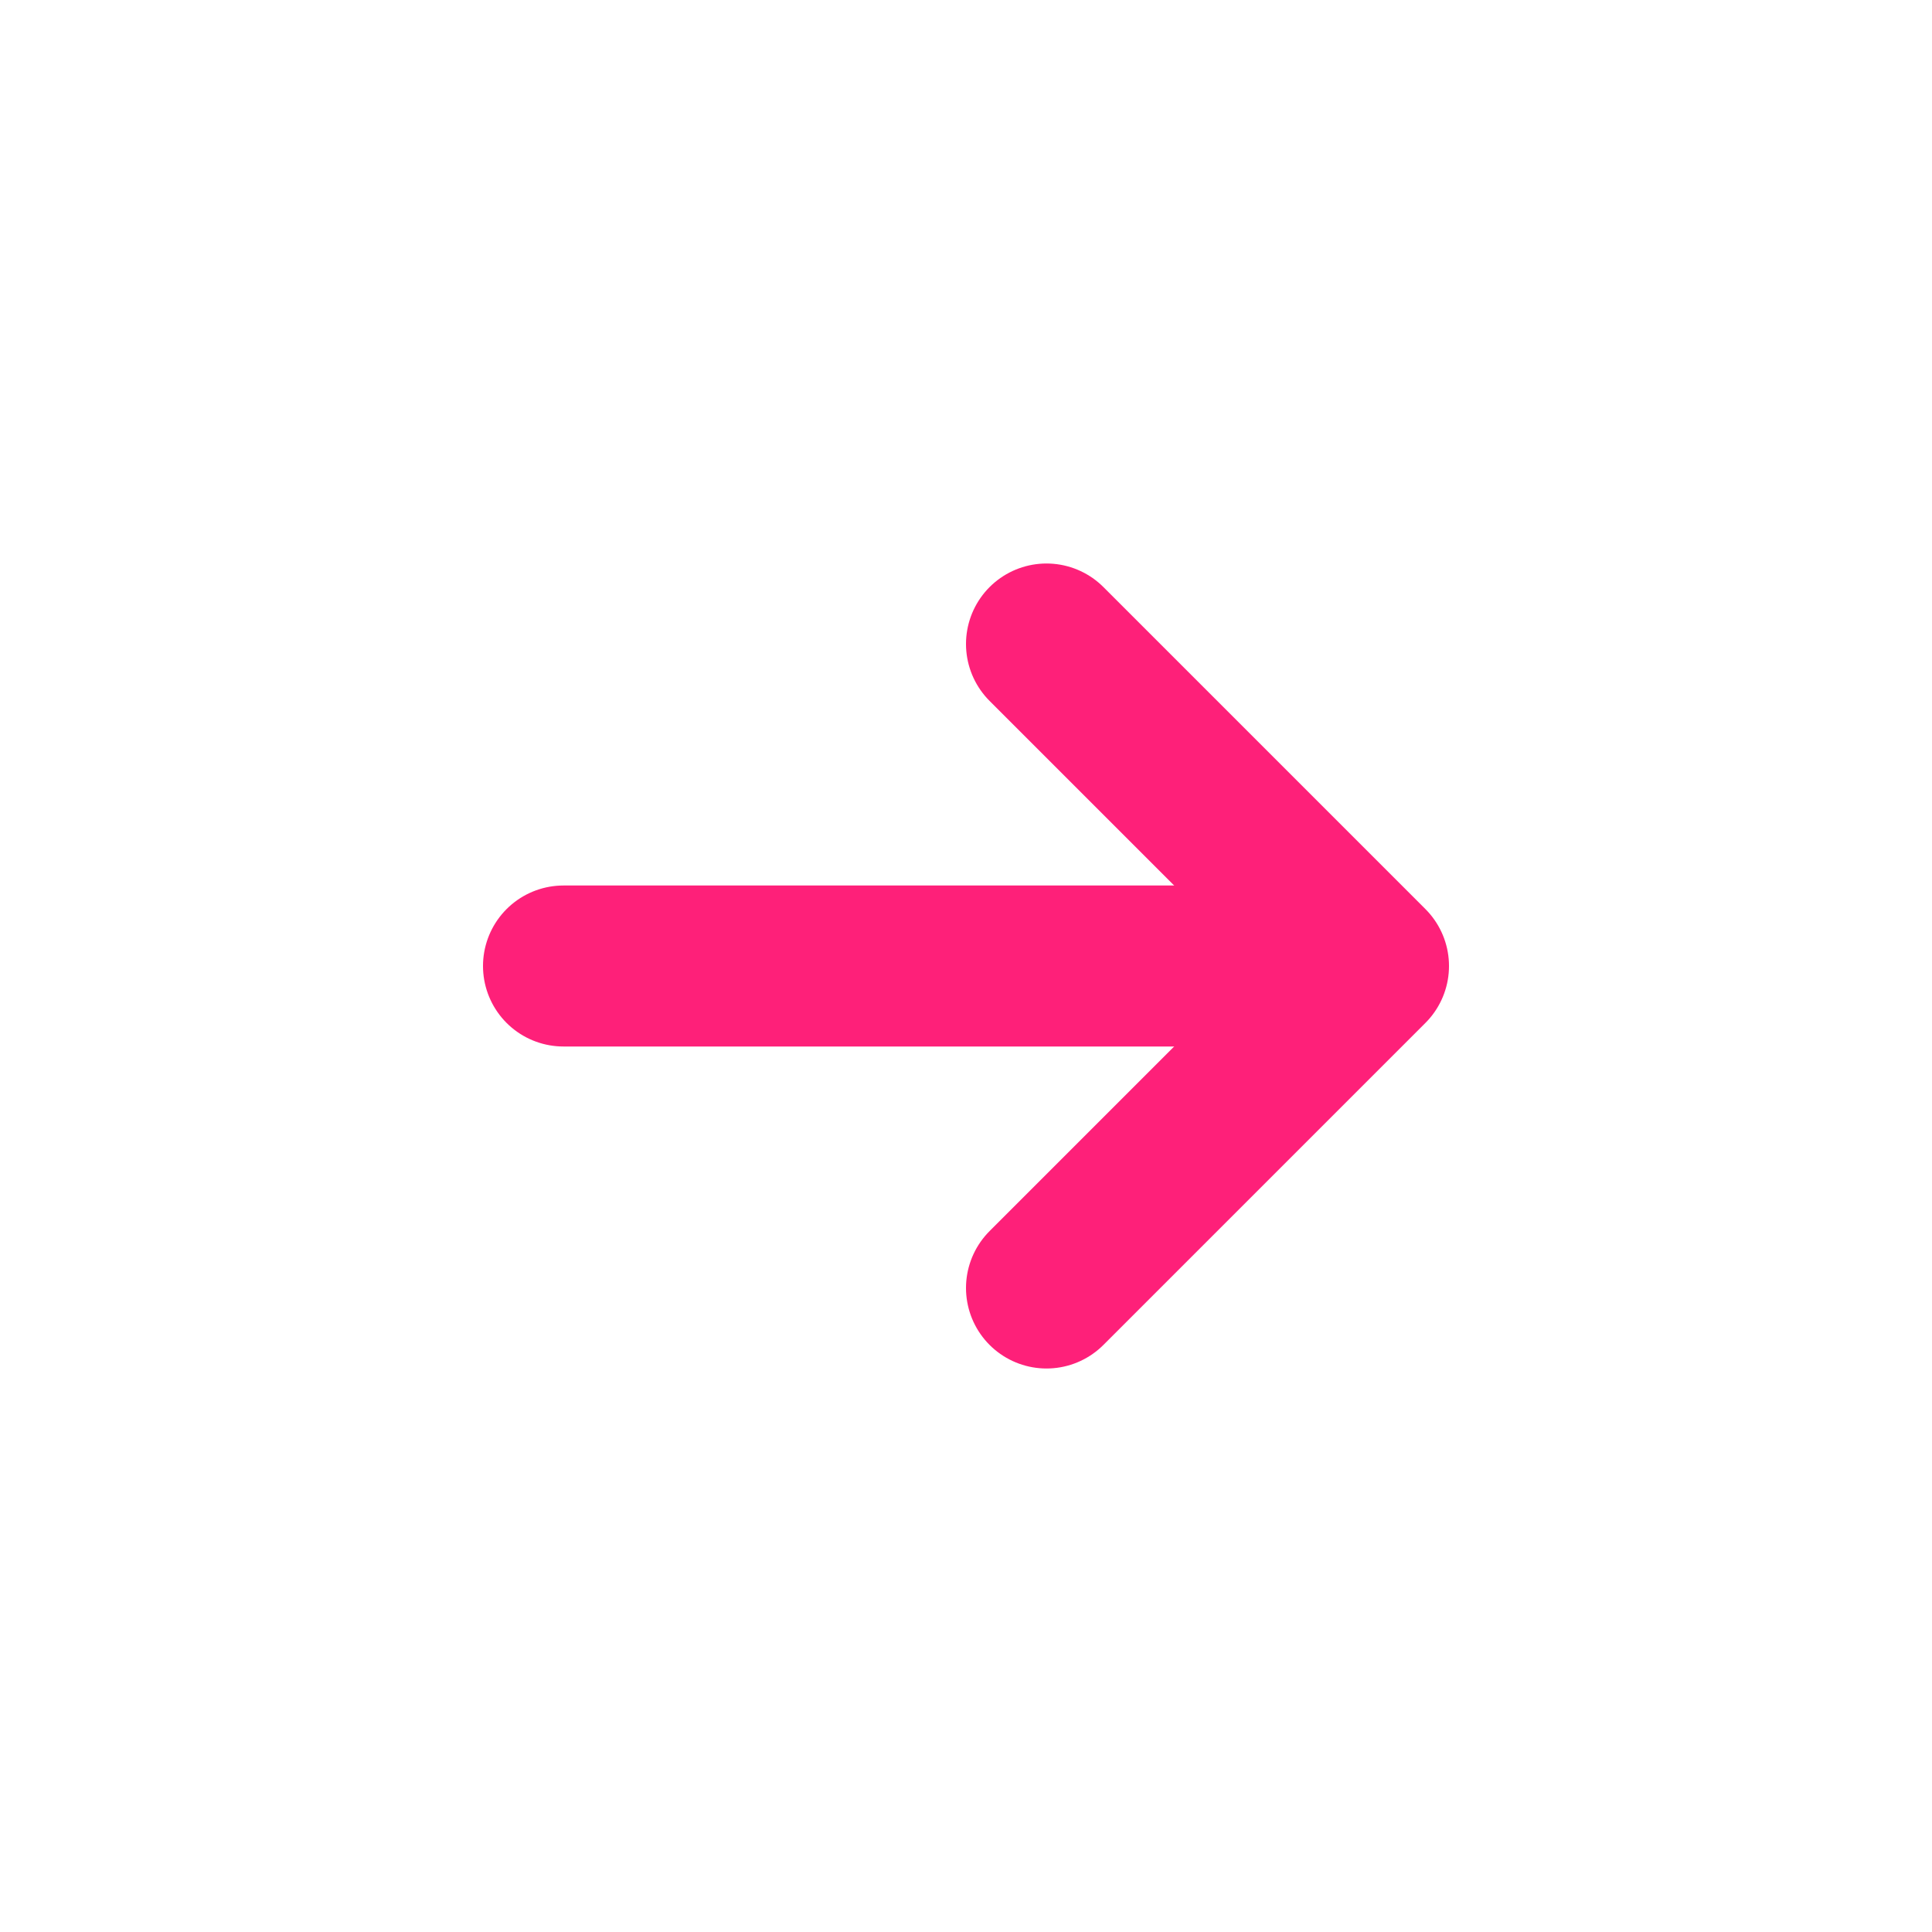
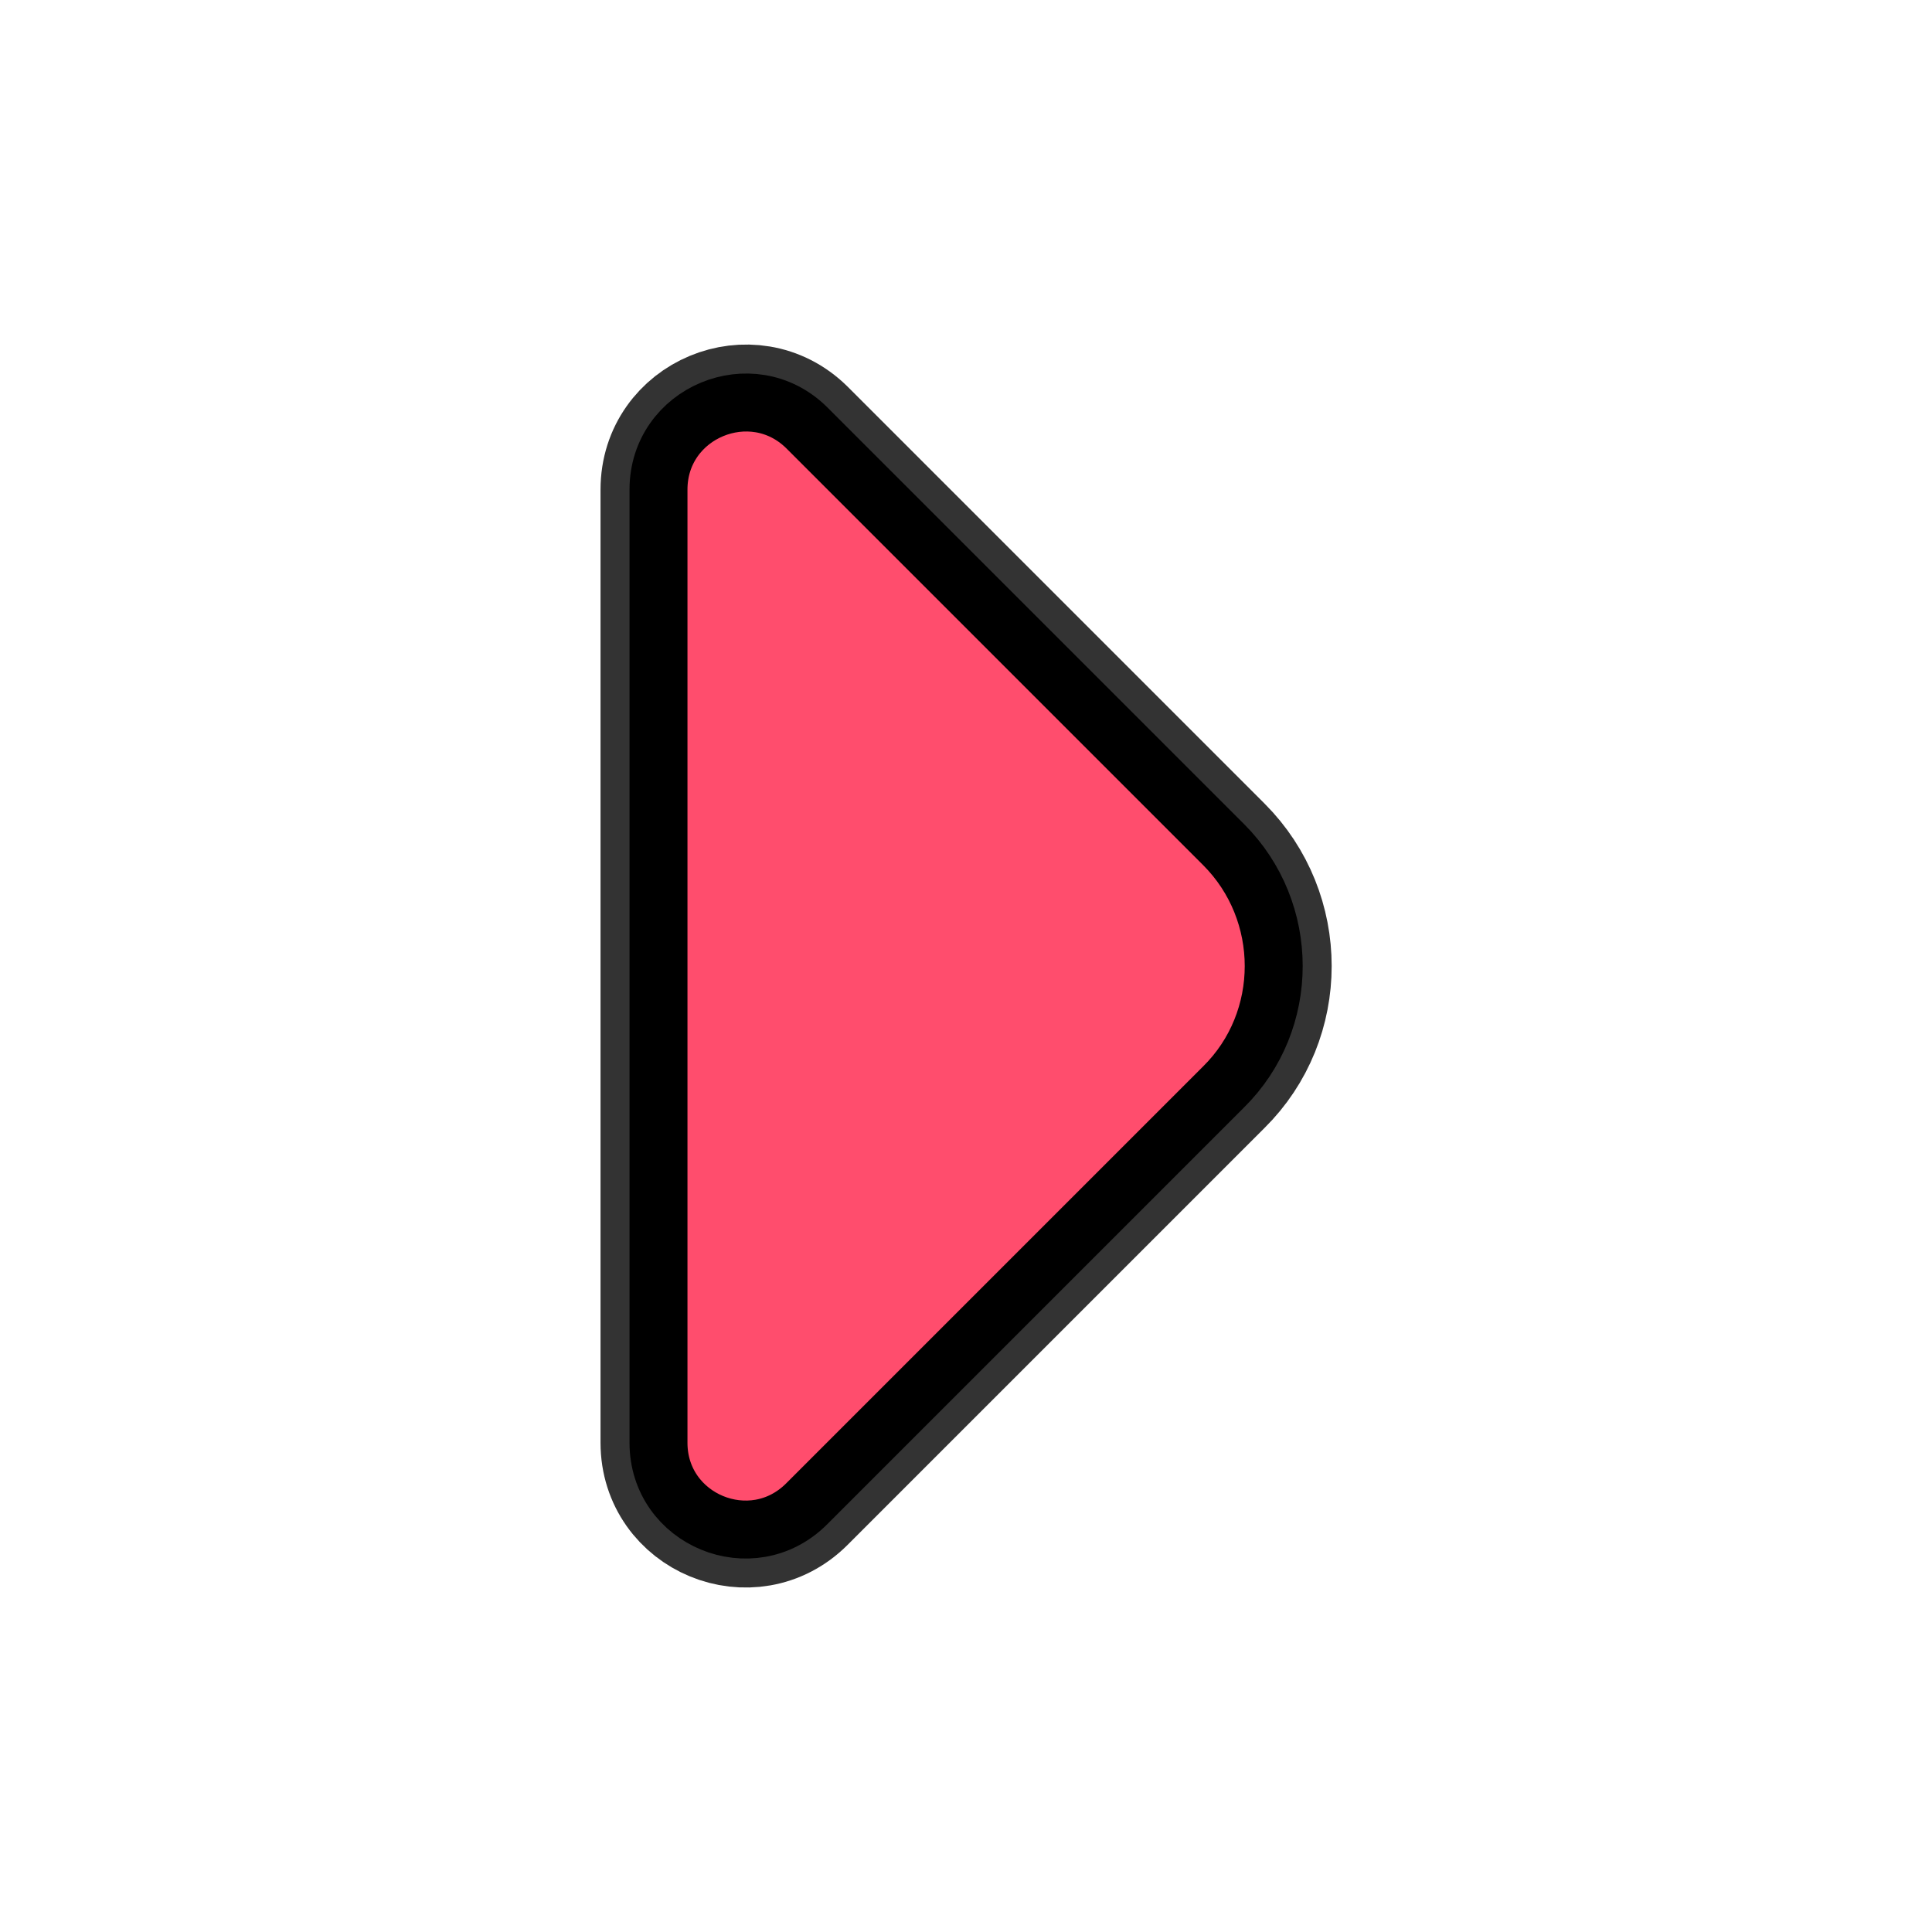
- <svg xmlns="http://www.w3.org/2000/svg" width="64px" height="64px" viewBox="0 0 24 24" fill="none">
+ <svg xmlns="http://www.w3.org/2000/svg" width="64px" height="64px" viewBox="0 0 24.00 24.00" fill="none" stroke="#000000" stroke-width="0.72" transform="matrix(1, 0, 0, 1, 0, 0)">
  <g id="SVGRepo_bgCarrier" stroke-width="0" />
-   <g id="SVGRepo_tracerCarrier" stroke-linecap="round" stroke-linejoin="round" />
+   <g id="SVGRepo_tracerCarrier" stroke-linecap="round" stroke-linejoin="round" stroke="#333 " stroke-width="1.44">
+     <path d="M15.2 10.492L13.23 8.522L10.02 5.312C9.34 4.642 8.18 5.122 8.18 6.082V12.312V17.922C8.18 18.882 9.34 19.362 10.02 18.682L15.2 13.502C16.03 12.682 16.03 11.322 15.2 10.492Z" fill="#FF4D6D" />
+   </g>
  <g id="SVGRepo_iconCarrier">
-     <path d="M7 12L16 12" stroke="#fe2079" stroke-width="2" stroke-linecap="round" stroke-linejoin="round" />
-     <path d="M13 16L17 12L13 8" stroke="#fe2079" stroke-width="2" stroke-linecap="round" stroke-linejoin="round" />
+     <path d="M15.2 10.492L13.23 8.522L10.02 5.312C9.34 4.642 8.18 5.122 8.18 6.082V12.312V17.922C8.18 18.882 9.34 19.362 10.02 18.682L15.2 13.502C16.03 12.682 16.03 11.322 15.2 10.492Z" fill="#FF4D6D" />
  </g>
</svg>
